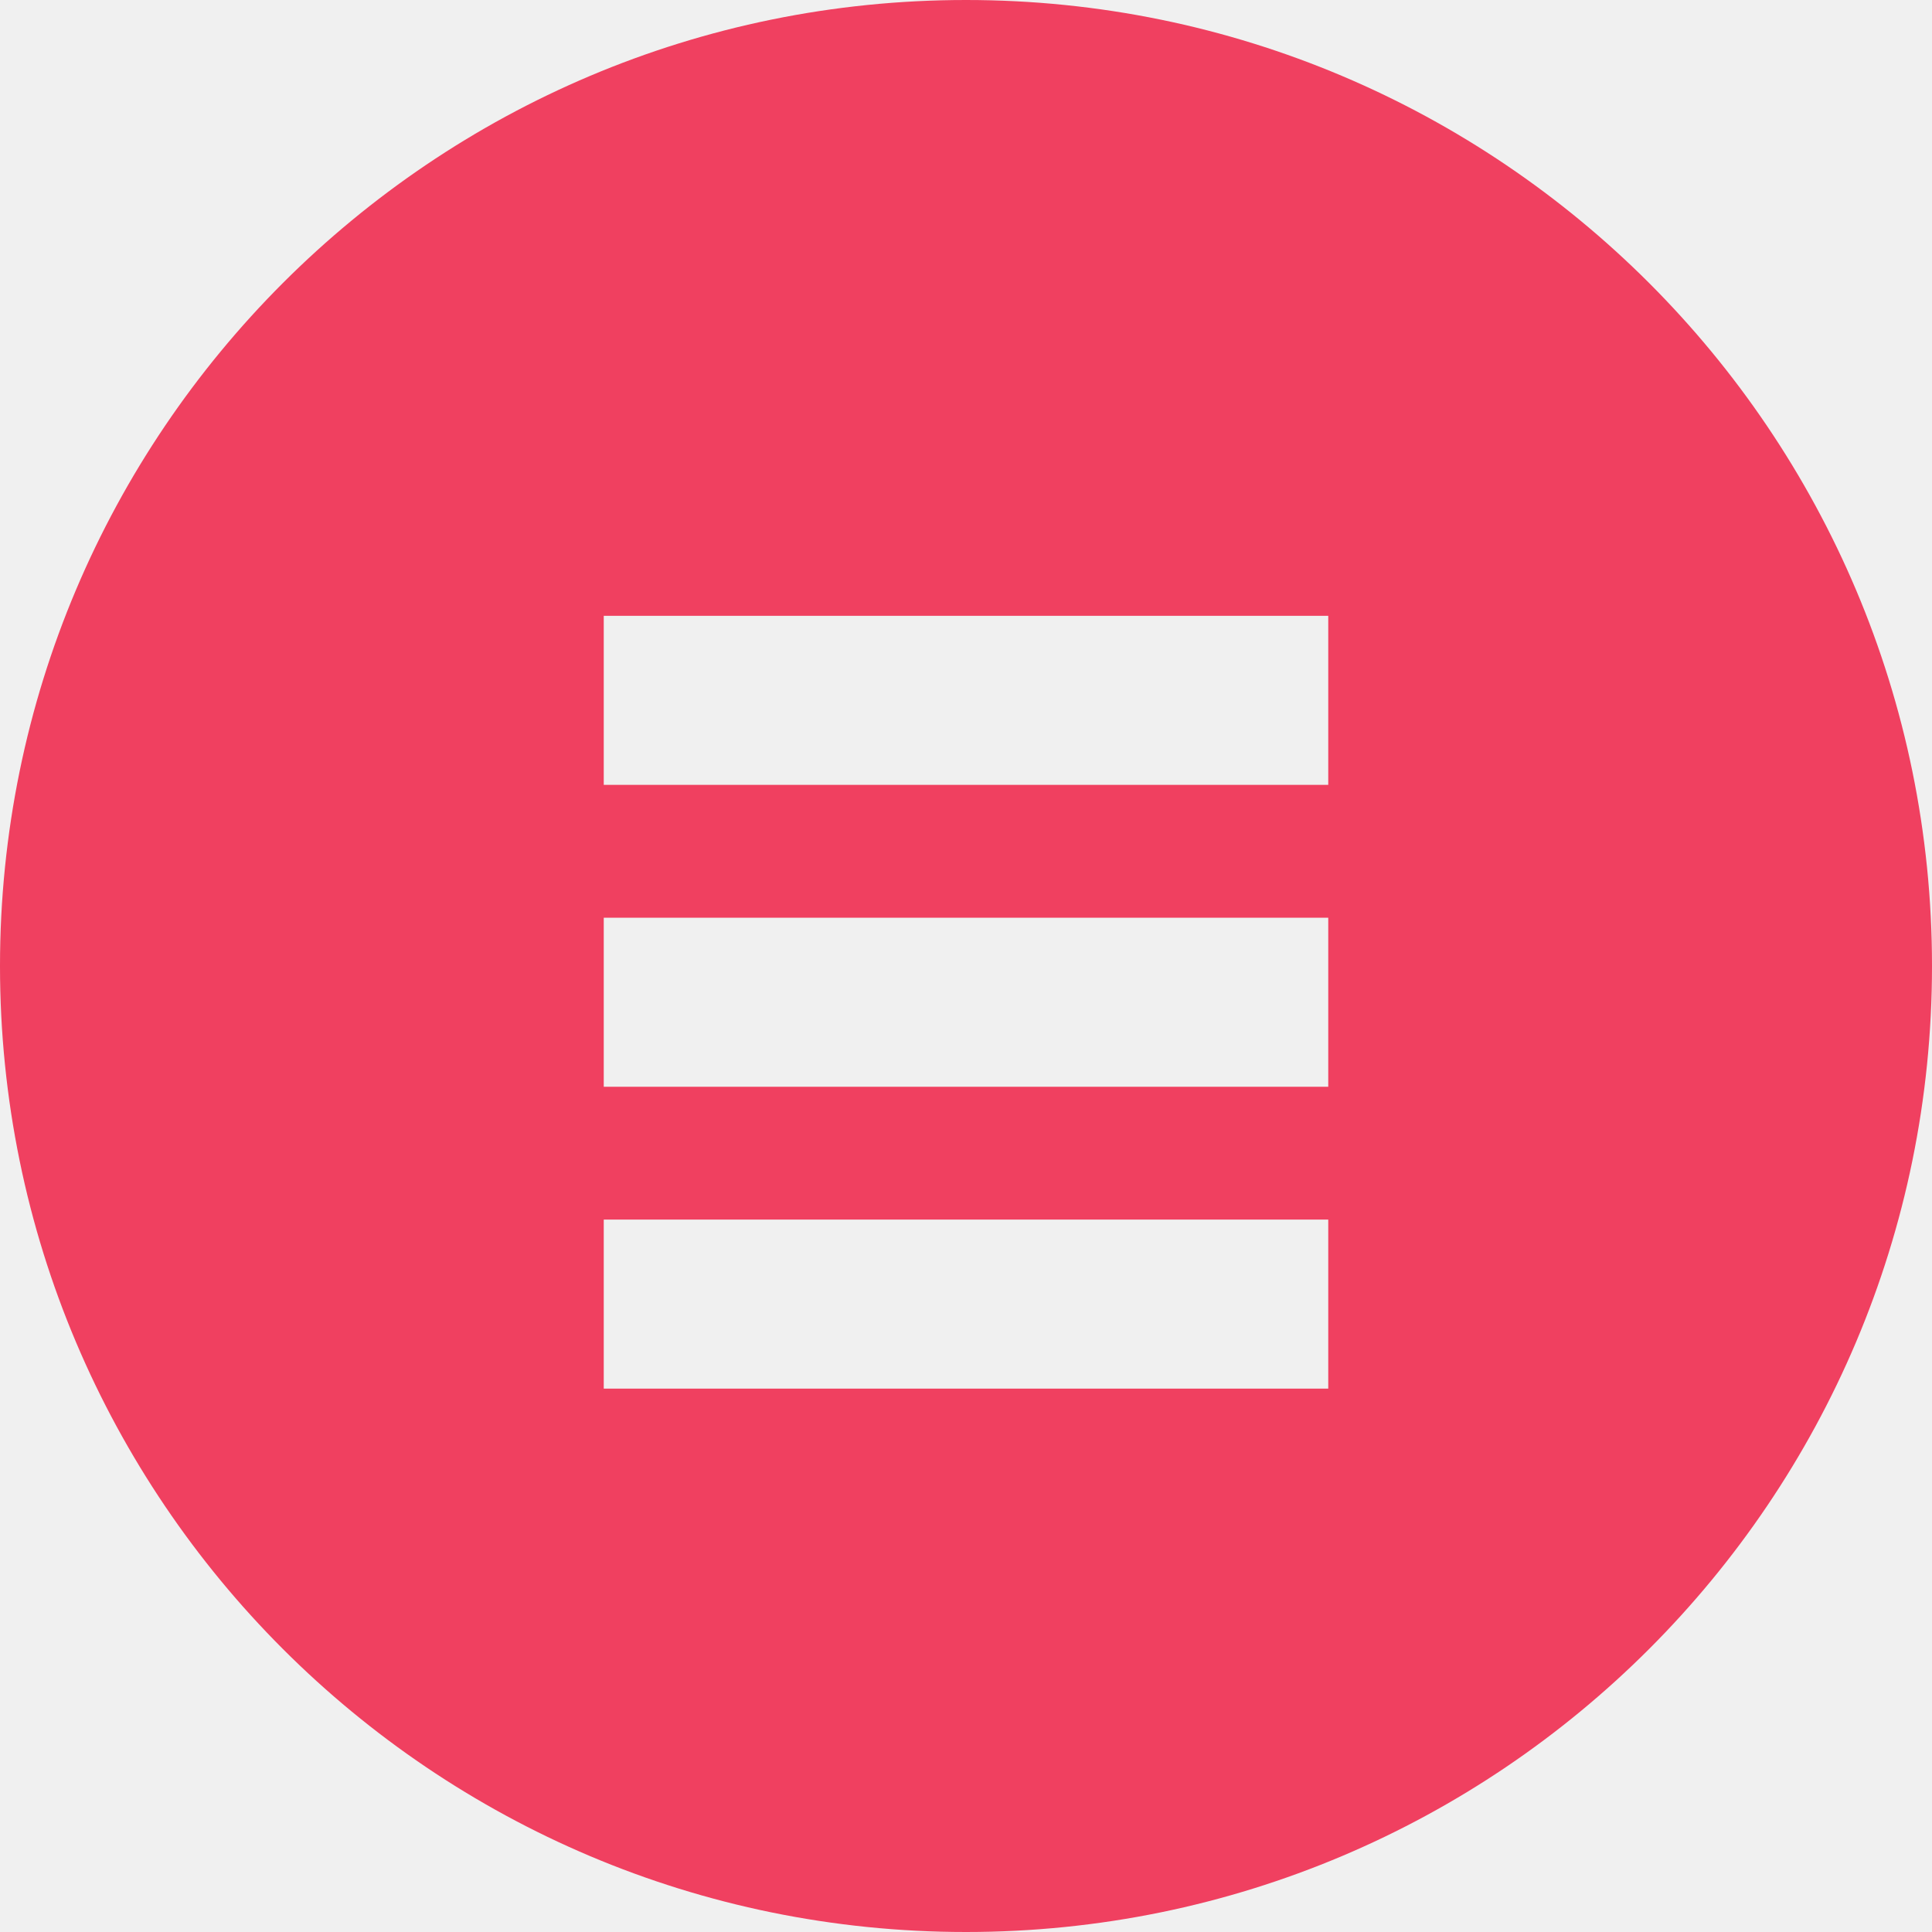
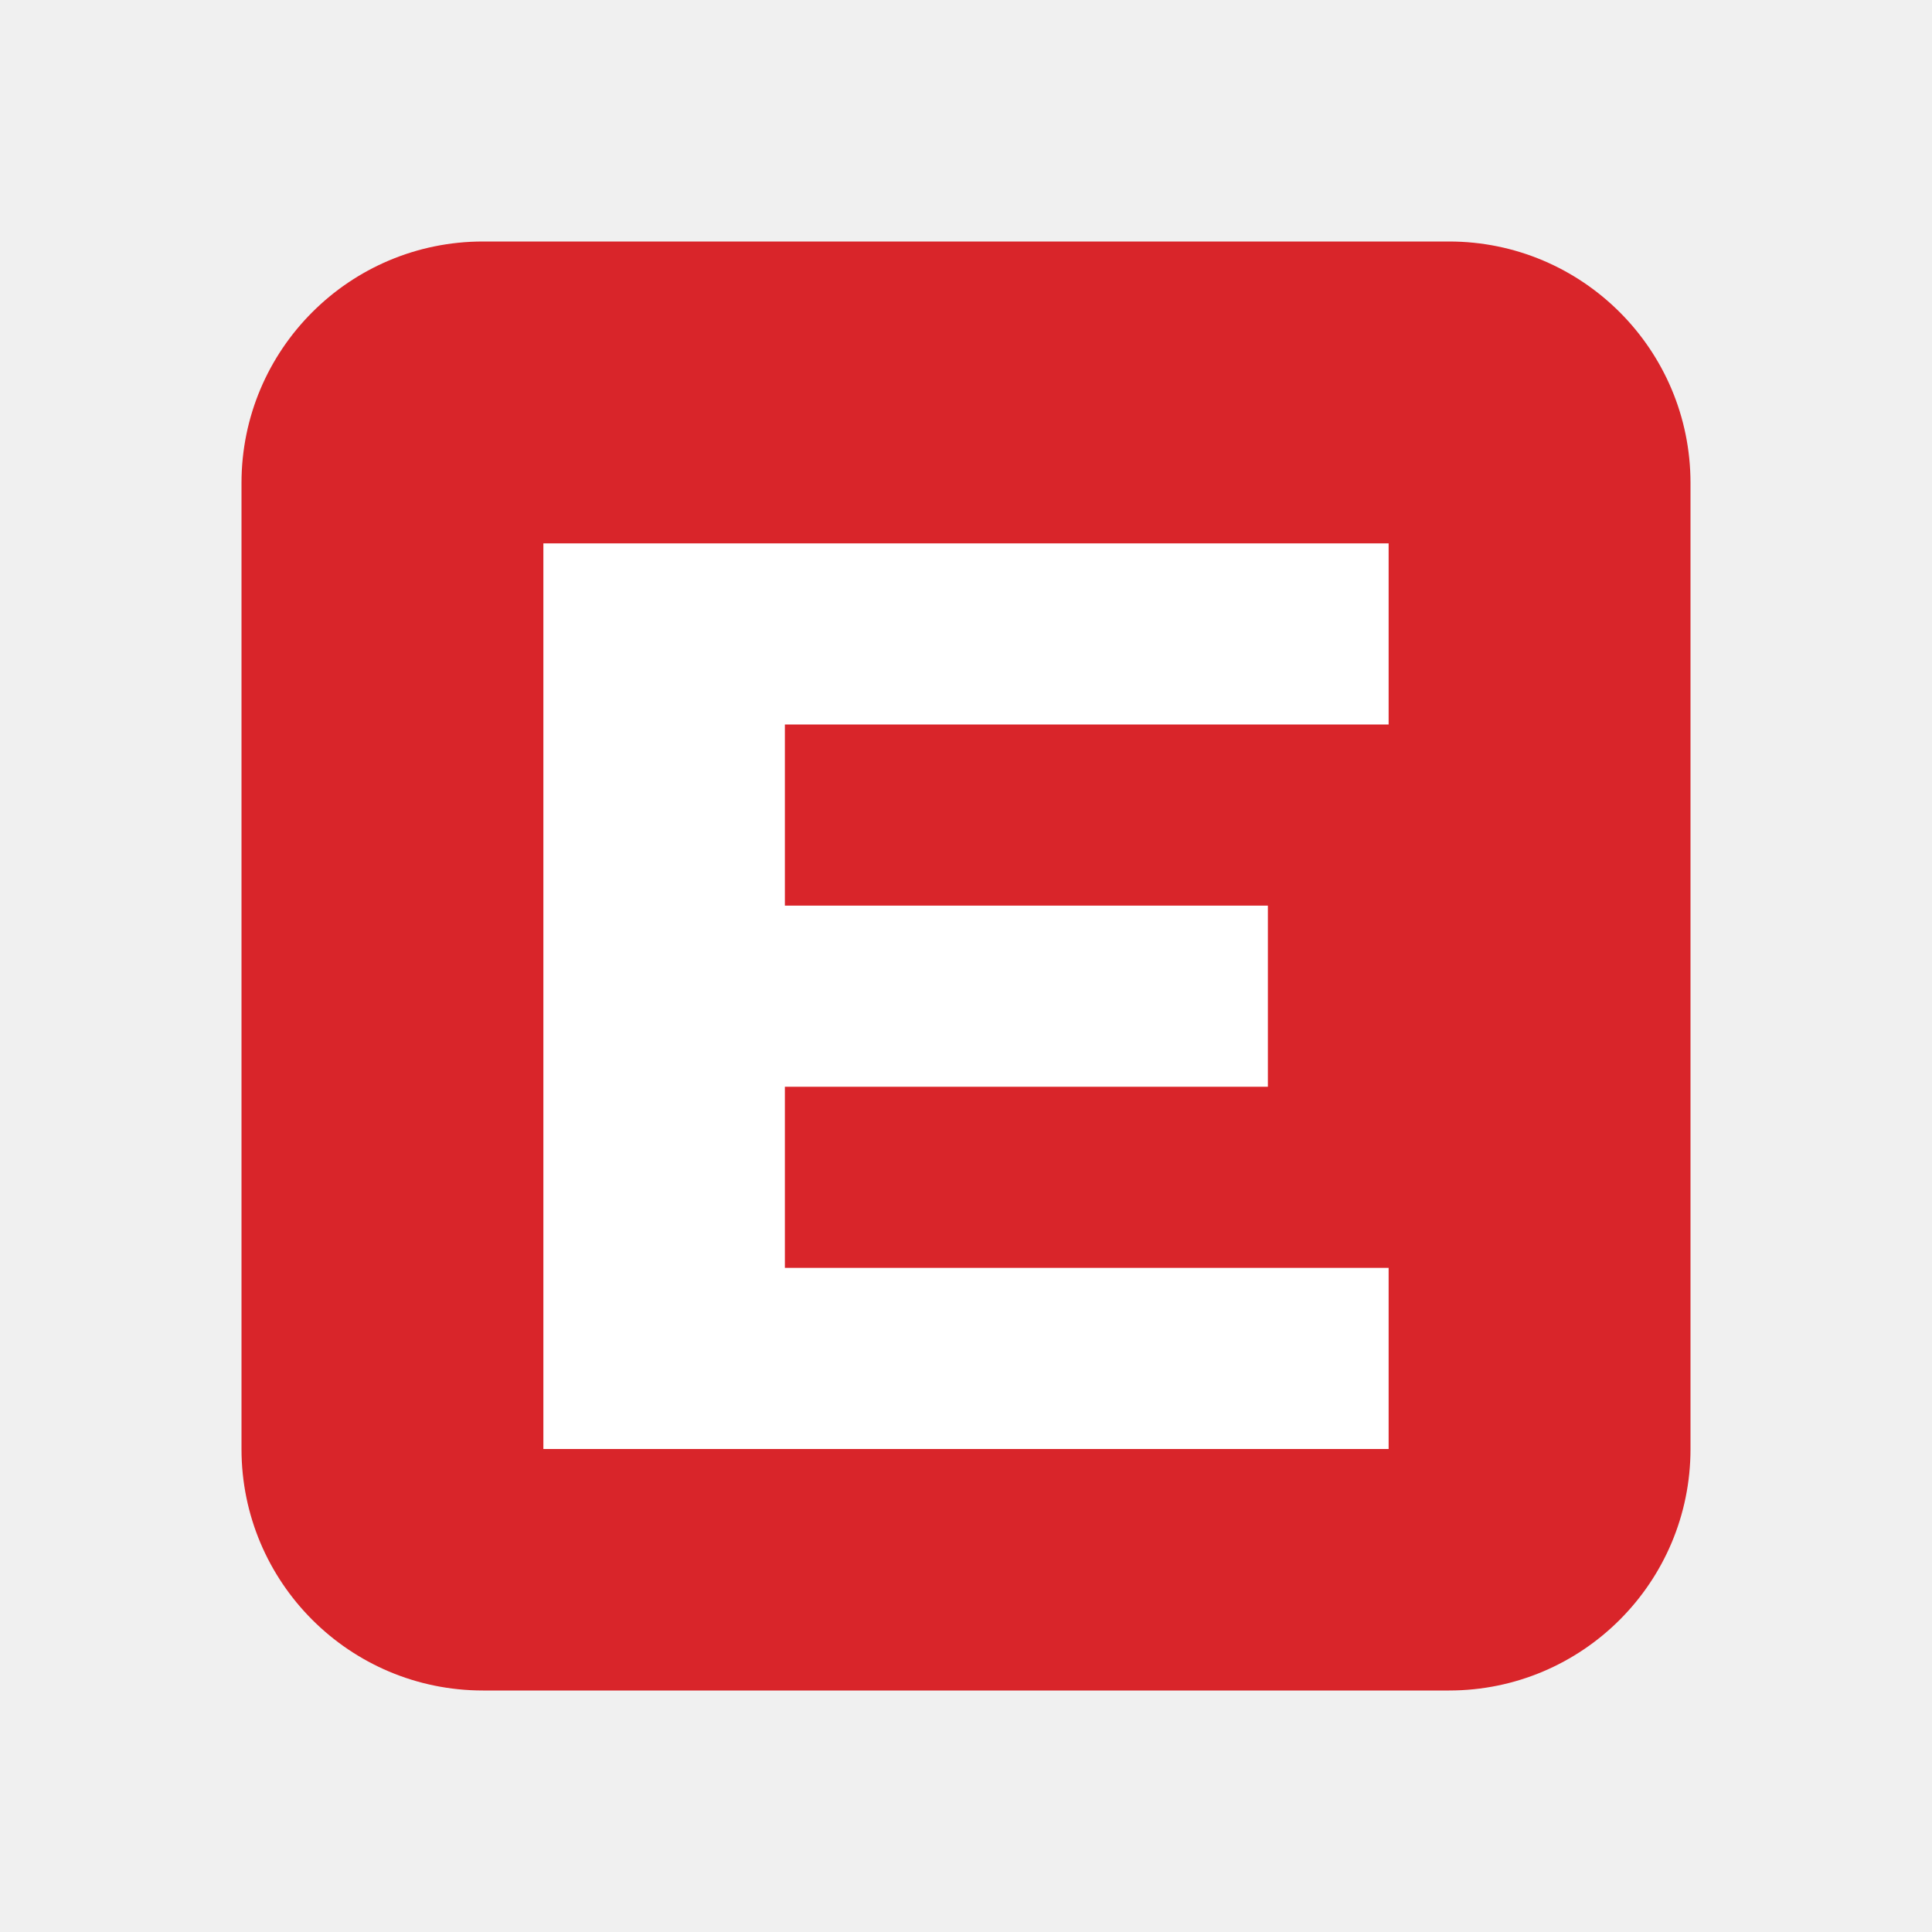
- <svg xmlns="http://www.w3.org/2000/svg" viewBox="0 0 24 24" fill="#F04060">
-   <path d="M12 0C5.373 0 0 5.373 0 12s5.373 12 12 12 12-5.373 12-12S18.627 0 12 0zm4.5 17.25H7.5v-2.1h9v2.1zm0-3.75H7.5v-2.1h9v2.1zm0-3.75H7.5V7.65h9v2.1z" />
+ <svg xmlns="http://www.w3.org/2000/svg" viewBox="0 0 64 64" fill="none">
+   <rect x="8" y="8" width="48" height="48" rx="8" fill="#D9252A" />
+   <path d="M18 18 h28 v6 h-20 v6 h16 v6 h-16 v6 h20 v6 h-28 z" fill="white" />
</svg>
